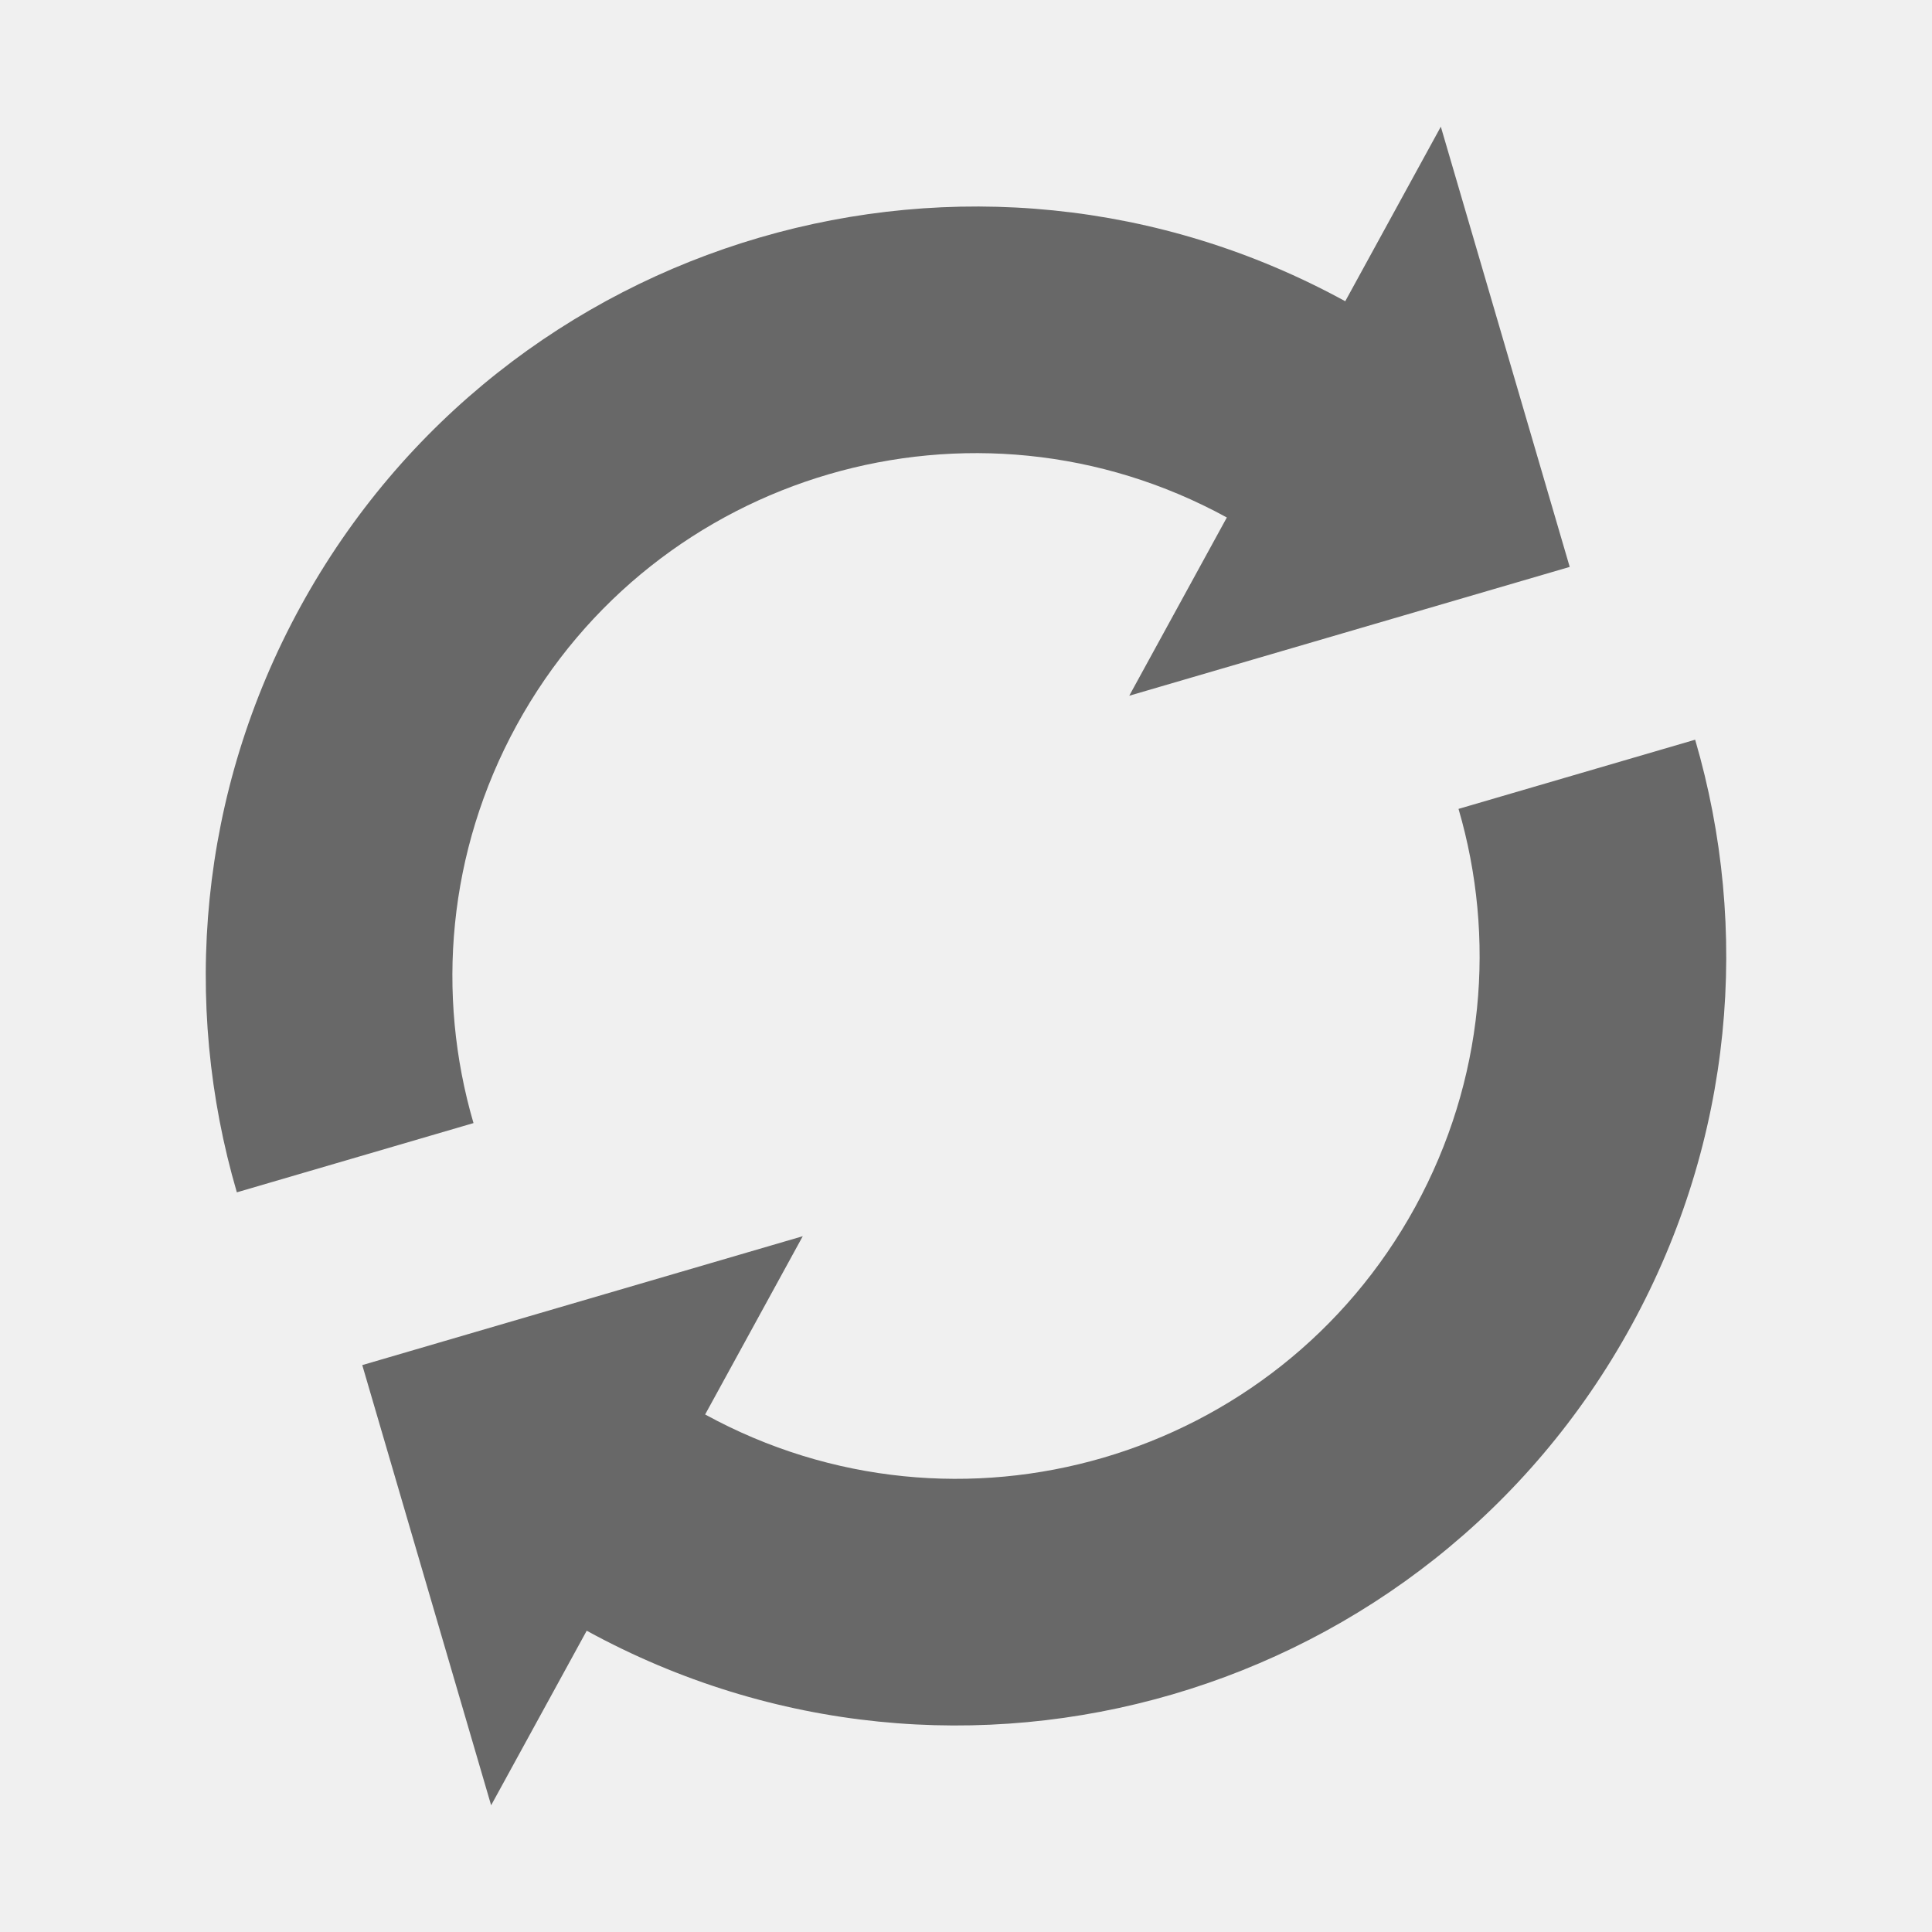
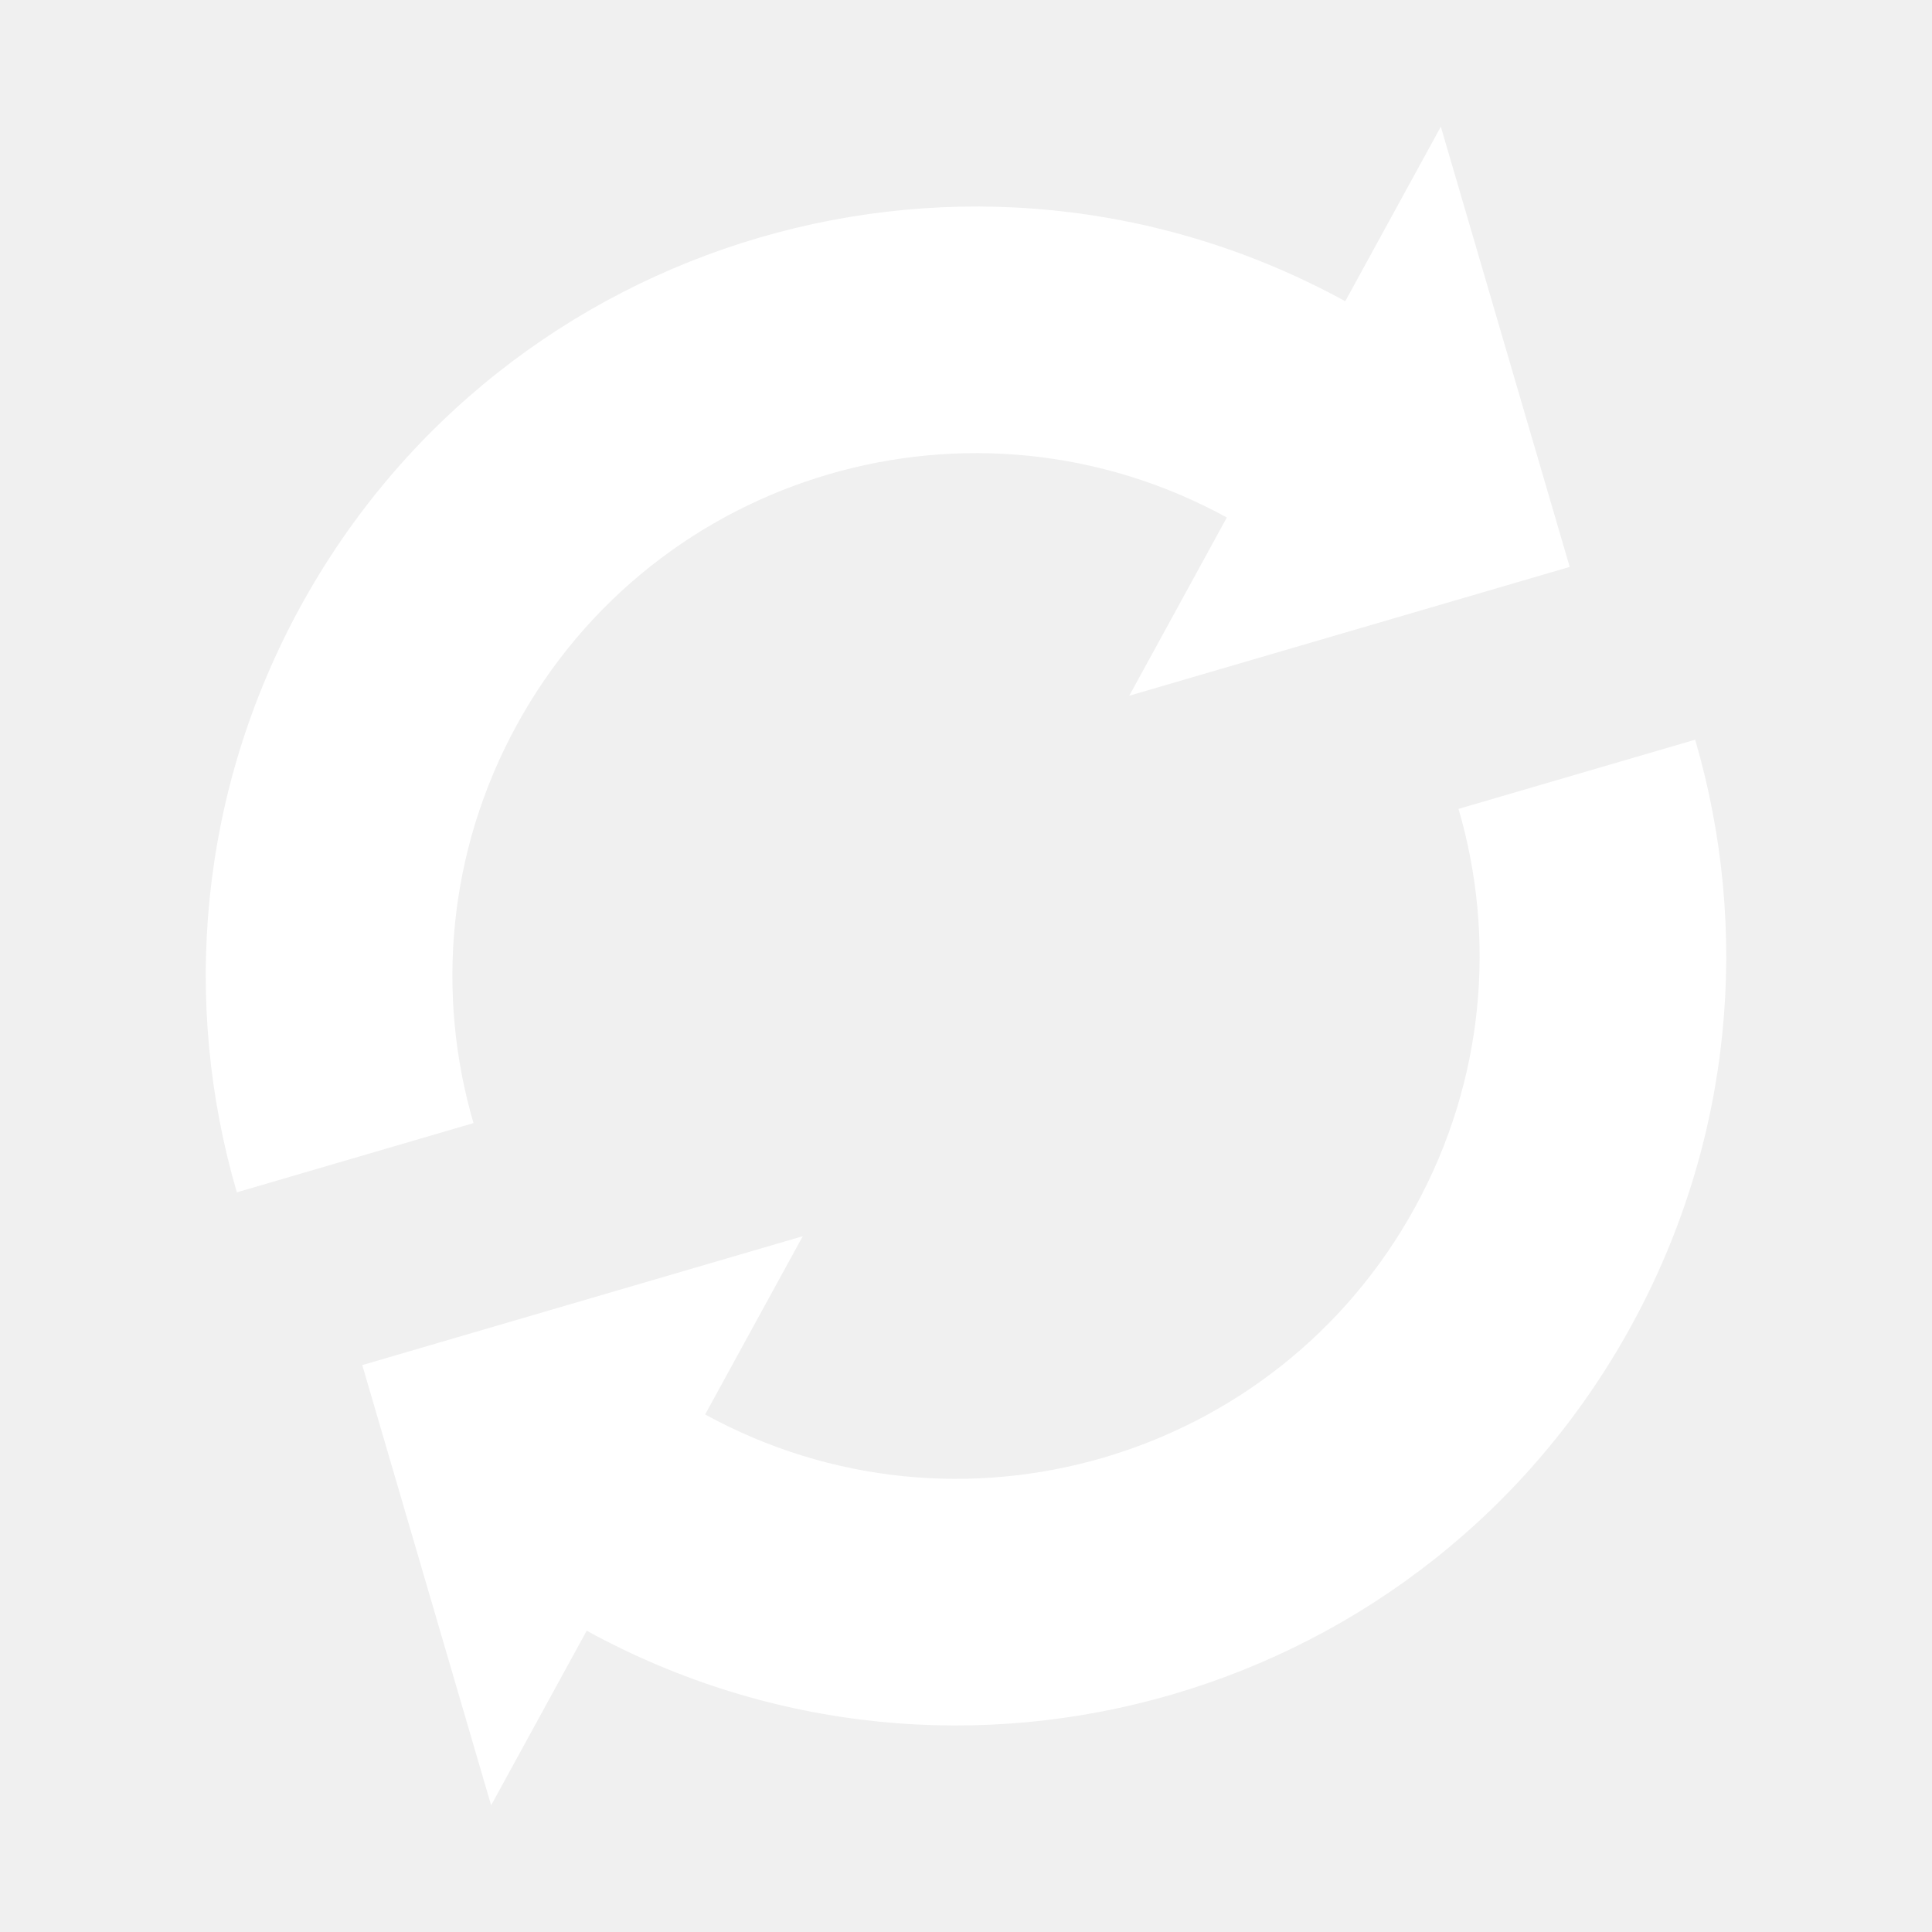
<svg xmlns="http://www.w3.org/2000/svg" version="1.1" id="Layer_1" x="0px" y="0px" width="100px" height="100px" viewBox="0 0 100 100" enable-background="new 0 0 100 100" xml:space="preserve">
  <g id="Captions">
</g>
  <g id="Your_Icon">
-     <path id="refresh-3-icon" fill="#686868" d="M84.447,68.6C73.882,87.896,49.666,94.977,30.368,84.406c-0.002,0,0.002,0.002,0,0   l-4.947,9.035l-6.67-22.784l22.8-6.671l-5.053,9.227c0.006,0.004-0.002,0,0,0c13.114,7.18,29.575,2.372,36.755-10.744   c3.591-6.559,4.184-13.95,2.24-20.601l12.248-3.581C90.604,48.072,89.731,58.95,84.447,68.6z M74.577,6.557l-4.947,9.035   c-0.001-0.001,0.002,0,0,0C50.33,5.025,26.118,12.102,15.551,31.4c-5.282,9.65-6.154,20.526-3.292,30.315l12.249-3.584   c-1.944-6.652-1.351-14.044,2.238-20.601c7.181-13.115,23.641-17.925,36.755-10.745c0.006,0.002-0.002-0.002,0,0l-5.051,9.226   l22.798-6.668L74.577,6.557L74.577,6.557z" />
+     <path id="refresh-3-icon" fill="#FFFFFF" d="M84.447,68.6C73.882,87.896,49.666,94.977,30.368,84.406c-0.002,0,0.002,0.002,0,0   l-4.947,9.035l-6.67-22.784l22.8-6.671l-5.053,9.227c0.006,0.004-0.002,0,0,0c13.114,7.18,29.575,2.372,36.755-10.744   c3.591-6.559,4.185-13.95,2.24-20.601l12.248-3.581C90.604,48.072,89.73,58.95,84.447,68.6z M74.577,6.557l-4.947,9.035   c-0.001-0.001,0.002,0,0,0C50.33,5.025,26.118,12.102,15.551,31.4c-5.282,9.65-6.154,20.526-3.292,30.315l12.249-3.584   c-1.944-6.652-1.351-14.044,2.238-20.601c7.181-13.115,23.641-17.925,36.755-10.745c0.006,0.002-0.002-0.002,0,0l-5.051,9.226   l22.798-6.668L74.577,6.557L74.577,6.557z" />
  </g>
</svg>
